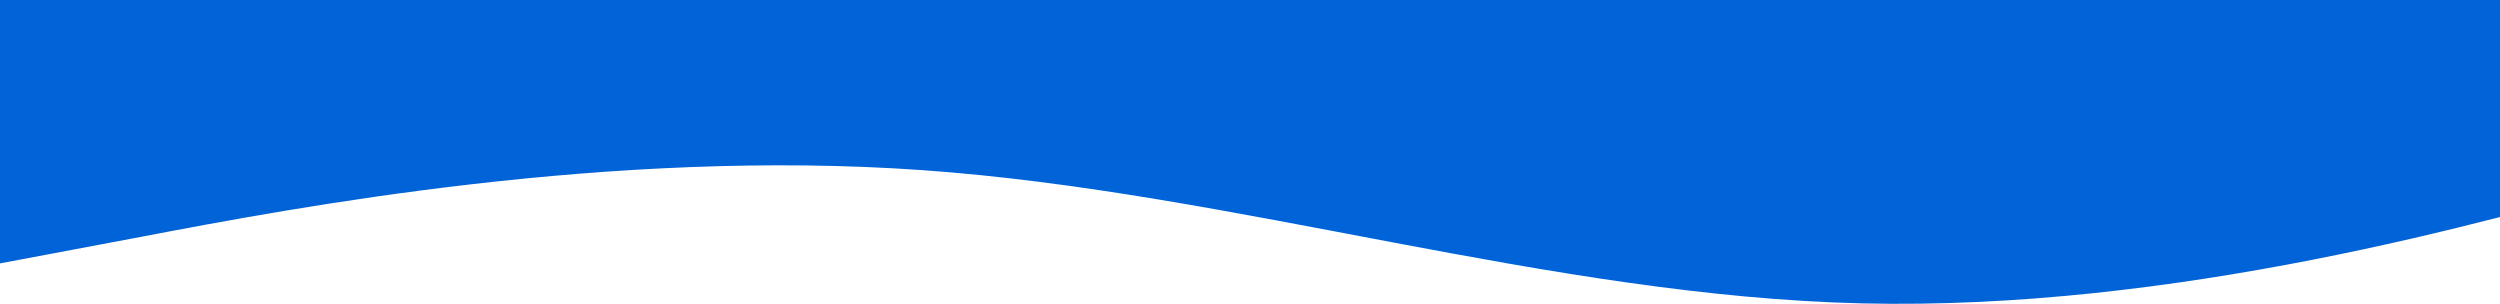
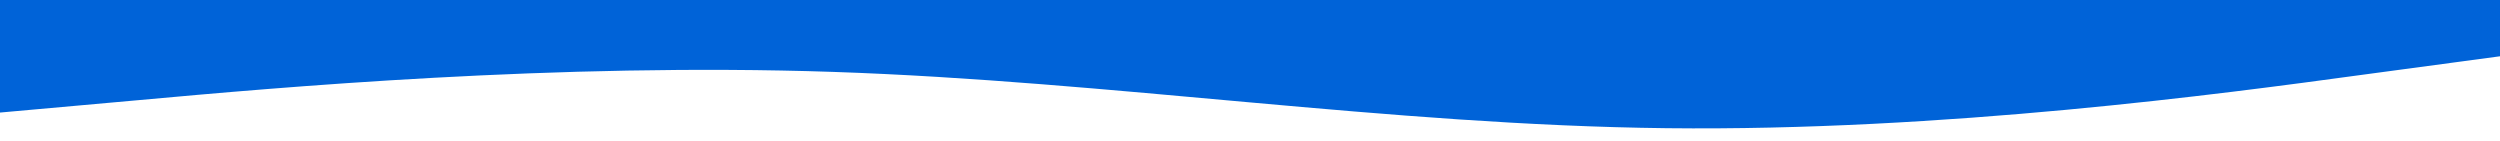
- <svg xmlns="http://www.w3.org/2000/svg" width="1728" height="210" viewBox="0 0 1728 210" fill="none">
-   <path fill-rule="evenodd" clip-rule="evenodd" d="M-11 184.126L97.707 163.668C204.793 143.209 422.208 102.292 638 117.636C853.793 132.98 1071.21 204.585 1287 209.699C1502.79 214.814 1720.21 153.438 1827.29 122.751L1936 92.063V0H1827.29C1720.21 0 1502.79 0 1287 0C1071.21 0 853.793 0 638 0C422.208 0 204.793 0 97.707 0H-11V184.126Z" fill="#0063D8" />
+ <svg xmlns="http://www.w3.org/2000/svg" viewBox="-10.978 45.923 1946.93 109.508" fill="none">
+   <path fill-rule="evenodd" clip-rule="evenodd" d="M -11 133.583 L 97.708 123.841 C 204.793 114.098 422.208 94.614 638 101.921 C 853.793 109.228 1071.21 143.325 1287 145.761 C 1502.79 148.196 1720.21 118.97 1827.29 104.357 L 1936 89.743 L 1936 45.904 L 1827.29 45.904 C 1720.21 45.904 1502.79 45.904 1287 45.904 C 1071.21 45.904 853.793 45.904 638 45.904 C 422.208 45.904 204.793 45.904 97.708 45.904 L -11 45.904 L -11 133.583 Z" fill="#0063D8" style="transform-origin: 962.5px 95.904px;" />
</svg>
